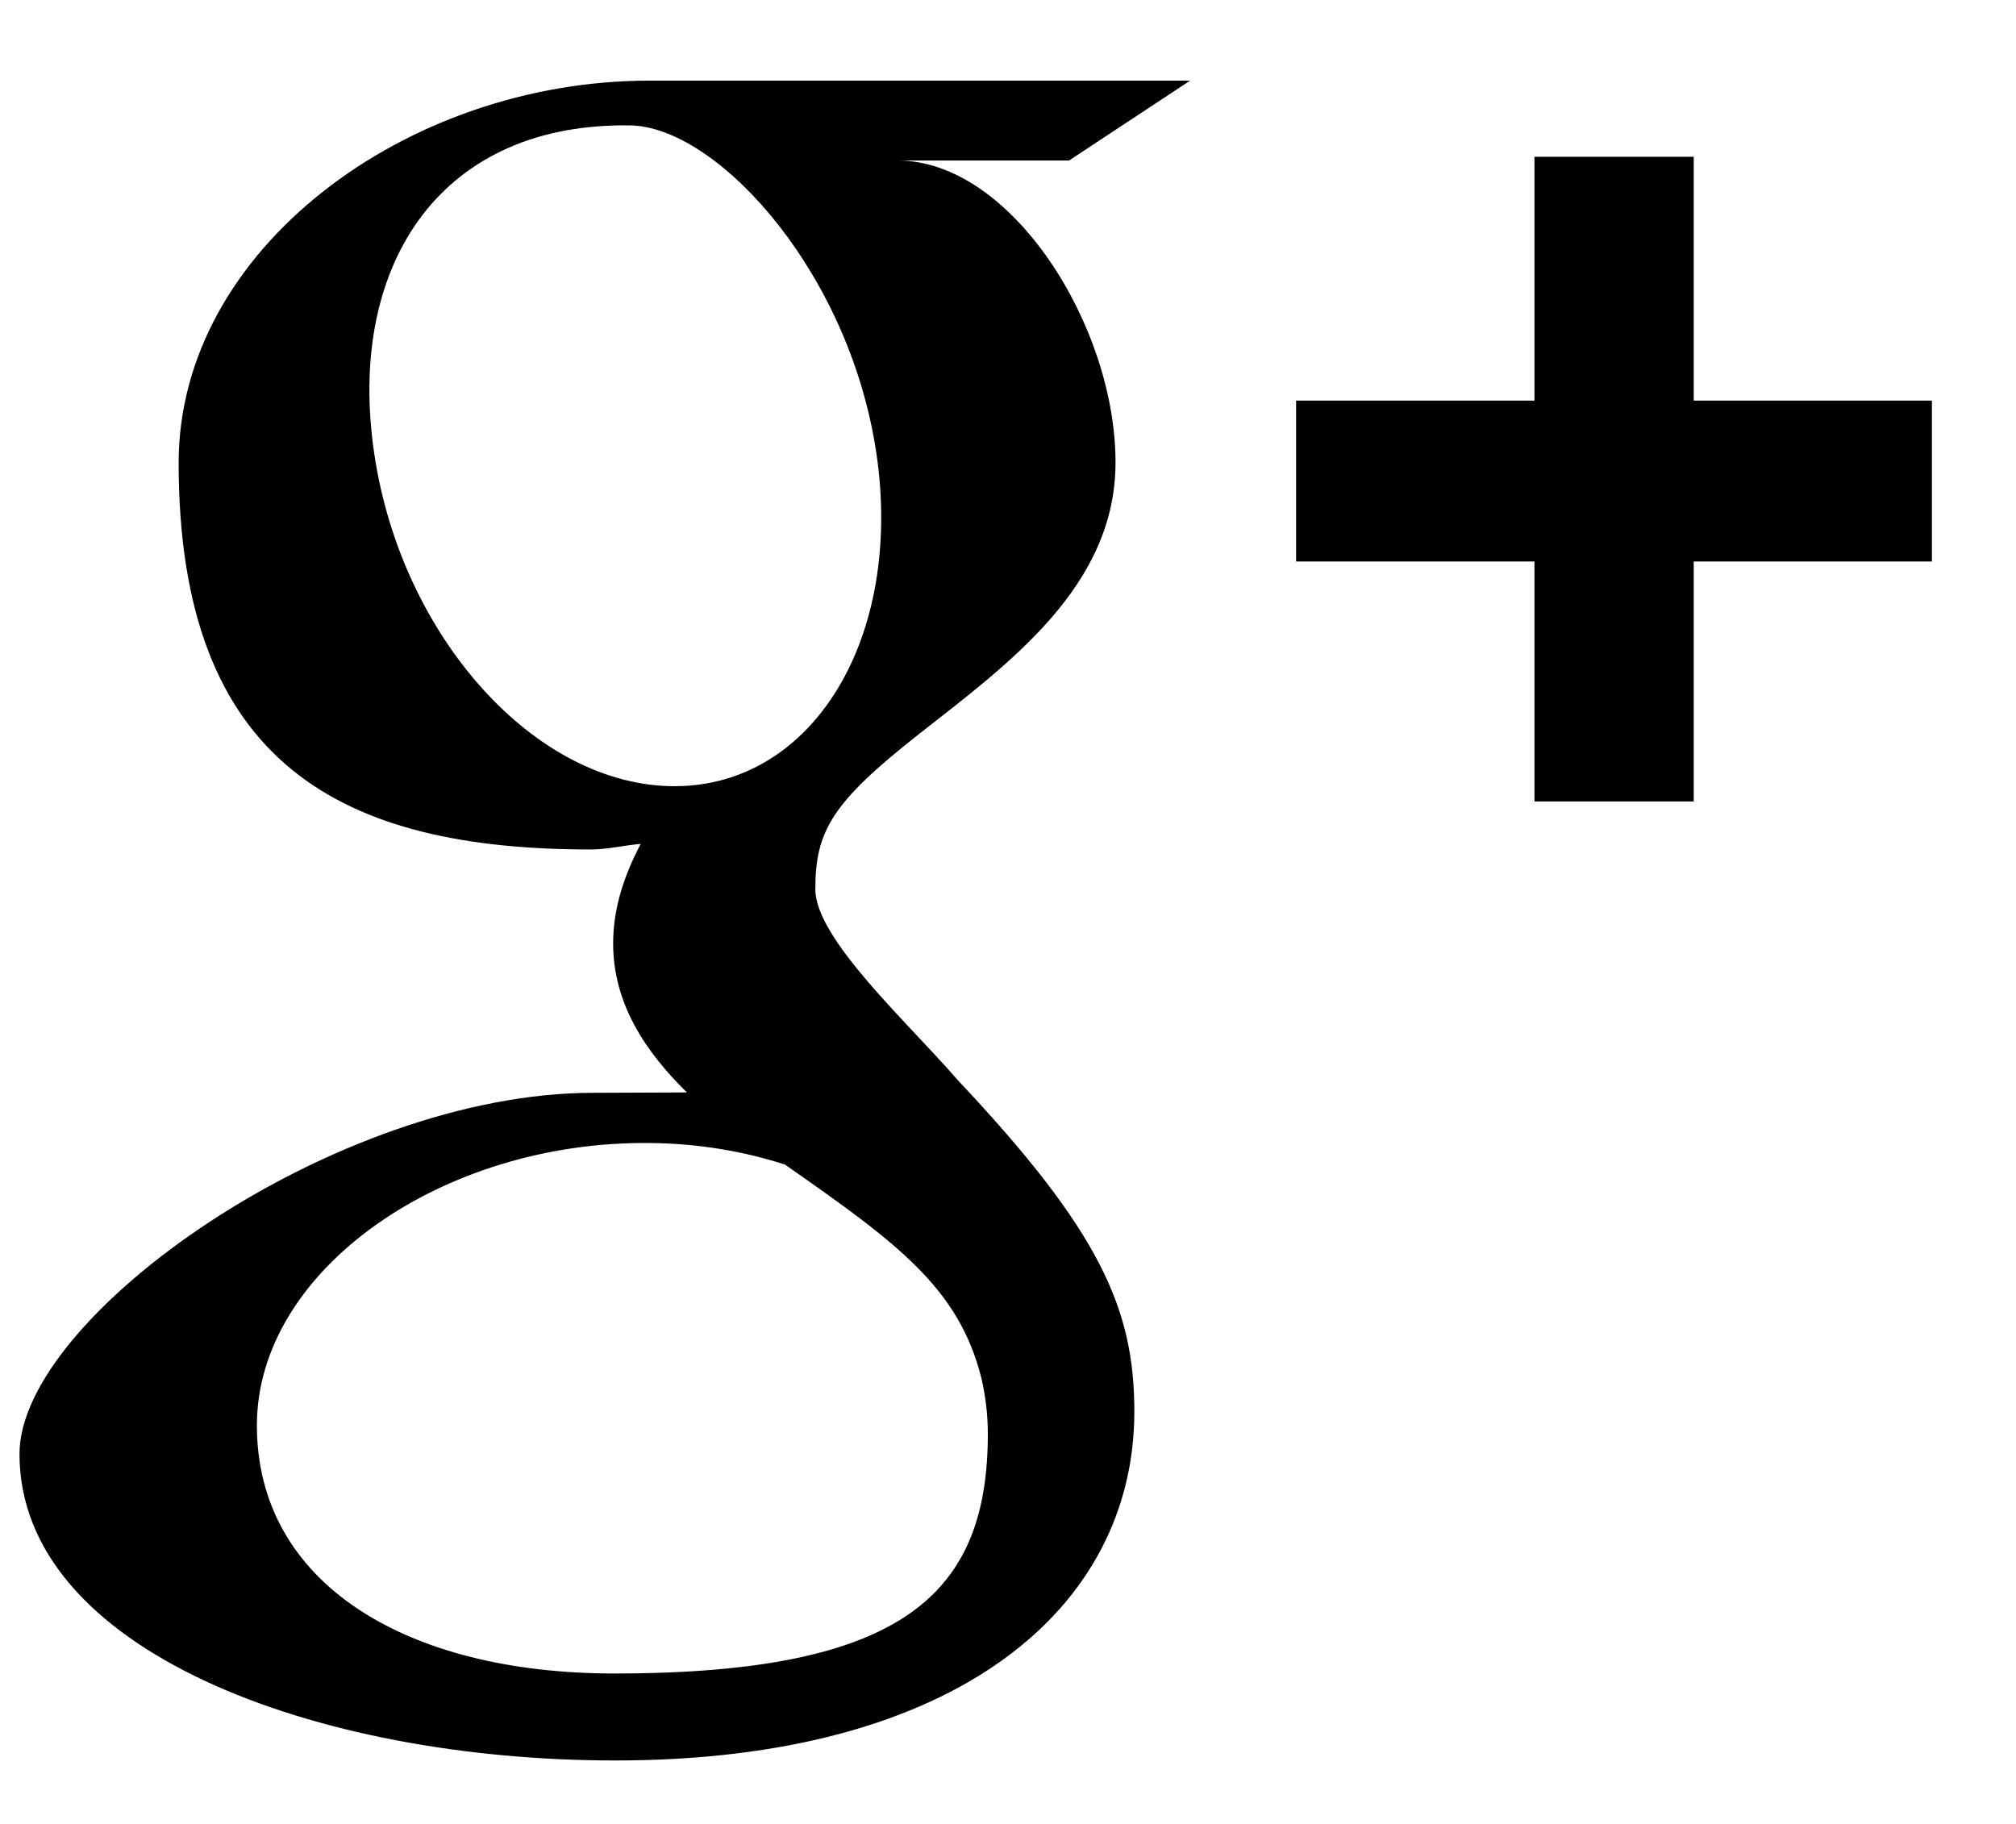
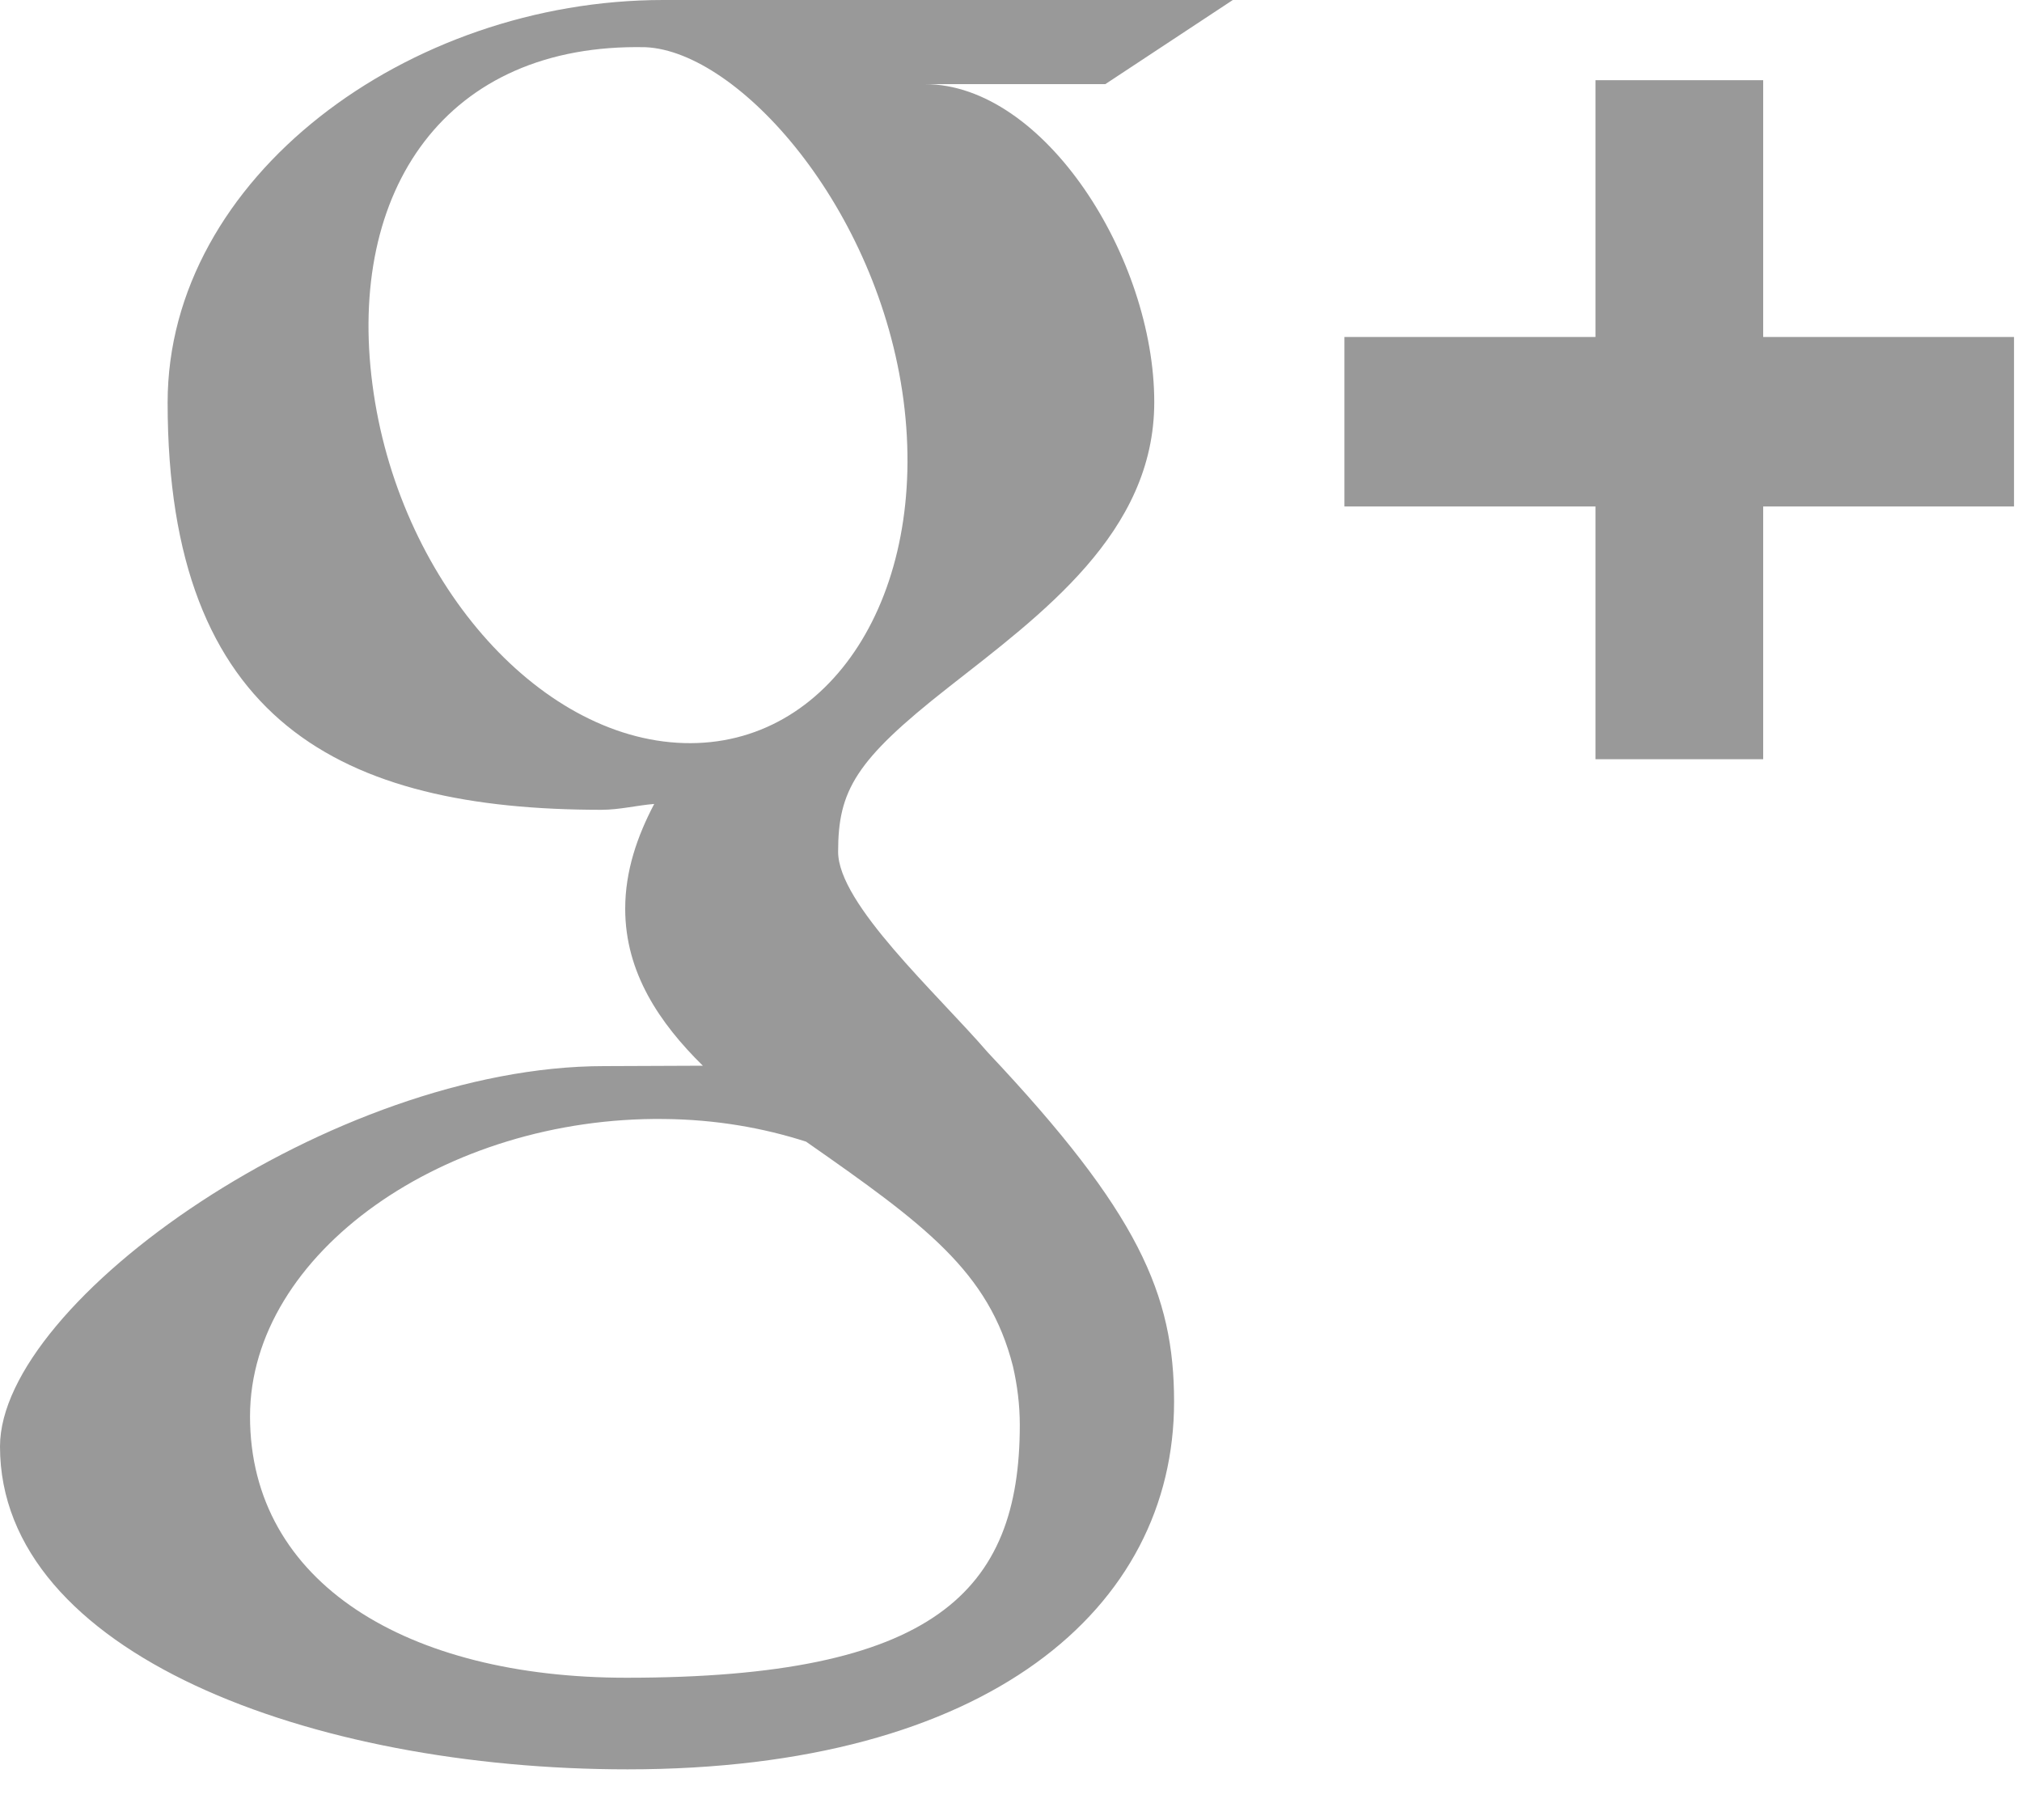
- <svg xmlns="http://www.w3.org/2000/svg" width="21" height="19" viewBox="0 0 21 19" fill="none">
-   <path fill-rule="evenodd" clip-rule="evenodd" d="M17.643 5.849V8.349H15.984V5.849H13.501V4.173H15.984V1.633H17.643V4.173H20.124V5.849H17.643ZM9.35 1.672C10.534 1.672 11.62 3.392 11.62 4.817C11.62 6.11 10.506 6.914 9.575 7.645C8.666 8.359 8.493 8.657 8.493 9.264C8.493 9.781 9.467 10.661 9.975 11.25C11.464 12.83 11.816 13.64 11.816 14.704C11.816 16.747 9.975 18.339 6.41 18.339C3.282 18.339 0.203 17.191 0.203 15.146C0.203 13.71 3.5 11.384 6.178 11.384C6.519 11.384 6.832 11.38 7.155 11.38C6.727 10.959 6.387 10.459 6.387 9.828C6.387 9.453 6.506 9.111 6.674 8.791C6.503 8.805 6.33 8.849 6.152 8.849C3.582 8.849 1.861 7.98 1.861 4.821C1.861 2.595 4.237 0.84 6.763 0.84C8.172 0.84 12.397 0.84 12.397 0.84L11.136 1.672H9.35ZM6.774 11.907C4.611 11.881 2.676 13.23 2.676 14.848C2.676 16.499 4.237 17.433 6.399 17.433C9.439 17.433 10.29 16.585 10.29 14.933C10.29 14.734 10.265 14.538 10.222 14.352C9.984 13.415 9.35 12.951 8.176 12.131C7.747 11.993 7.279 11.912 6.774 11.907ZM9.14 4.8C8.889 2.888 7.509 1.35 6.59 1.307C4.608 1.262 3.635 2.728 3.887 4.643C4.136 6.558 5.515 8.146 6.967 8.189C8.418 8.232 9.39 6.717 9.14 4.8Z" fill="black" />
+ <svg xmlns="http://www.w3.org/2000/svg" width="20" height="18" viewBox="0 0 20 18" fill="none">
+   <path fill-rule="evenodd" clip-rule="evenodd" d="M17.44 5.009V7.509H15.781V5.009H13.298V3.333H15.781V0.793H17.44V3.333H19.921V5.009H17.44ZM9.147 0.832C10.331 0.832 11.417 2.552 11.417 3.977C11.417 5.27 10.303 6.074 9.372 6.805C8.463 7.519 8.29 7.817 8.29 8.424C8.29 8.941 9.264 9.821 9.772 10.41C11.261 11.99 11.613 12.8 11.613 13.864C11.613 15.907 9.772 17.499 6.207 17.499C3.079 17.499 0 16.351 0 14.306C0 12.87 3.297 10.544 5.975 10.544C6.316 10.544 6.629 10.54 6.952 10.54C6.524 10.119 6.184 9.619 6.184 8.988C6.184 8.613 6.303 8.271 6.471 7.951C6.3 7.965 6.127 8.009 5.949 8.009C3.379 8.009 1.658 7.14 1.658 3.981C1.658 1.755 4.034 0 6.56 0C7.969 0 12.194 0 12.194 0L10.933 0.832H9.147ZM6.571 11.067C4.408 11.041 2.473 12.39 2.473 14.008C2.473 15.659 4.034 16.593 6.196 16.593C9.236 16.593 10.087 15.745 10.087 14.093C10.087 13.894 10.062 13.698 10.019 13.512C9.781 12.575 9.147 12.111 7.973 11.291C7.544 11.153 7.076 11.072 6.571 11.067ZM8.937 3.96C8.686 2.048 7.306 0.51 6.387 0.467C4.405 0.422 3.432 1.888 3.684 3.803C3.933 5.718 5.312 7.306 6.764 7.349C8.215 7.392 9.187 5.877 8.937 3.96Z" fill="#999999" />
</svg>
